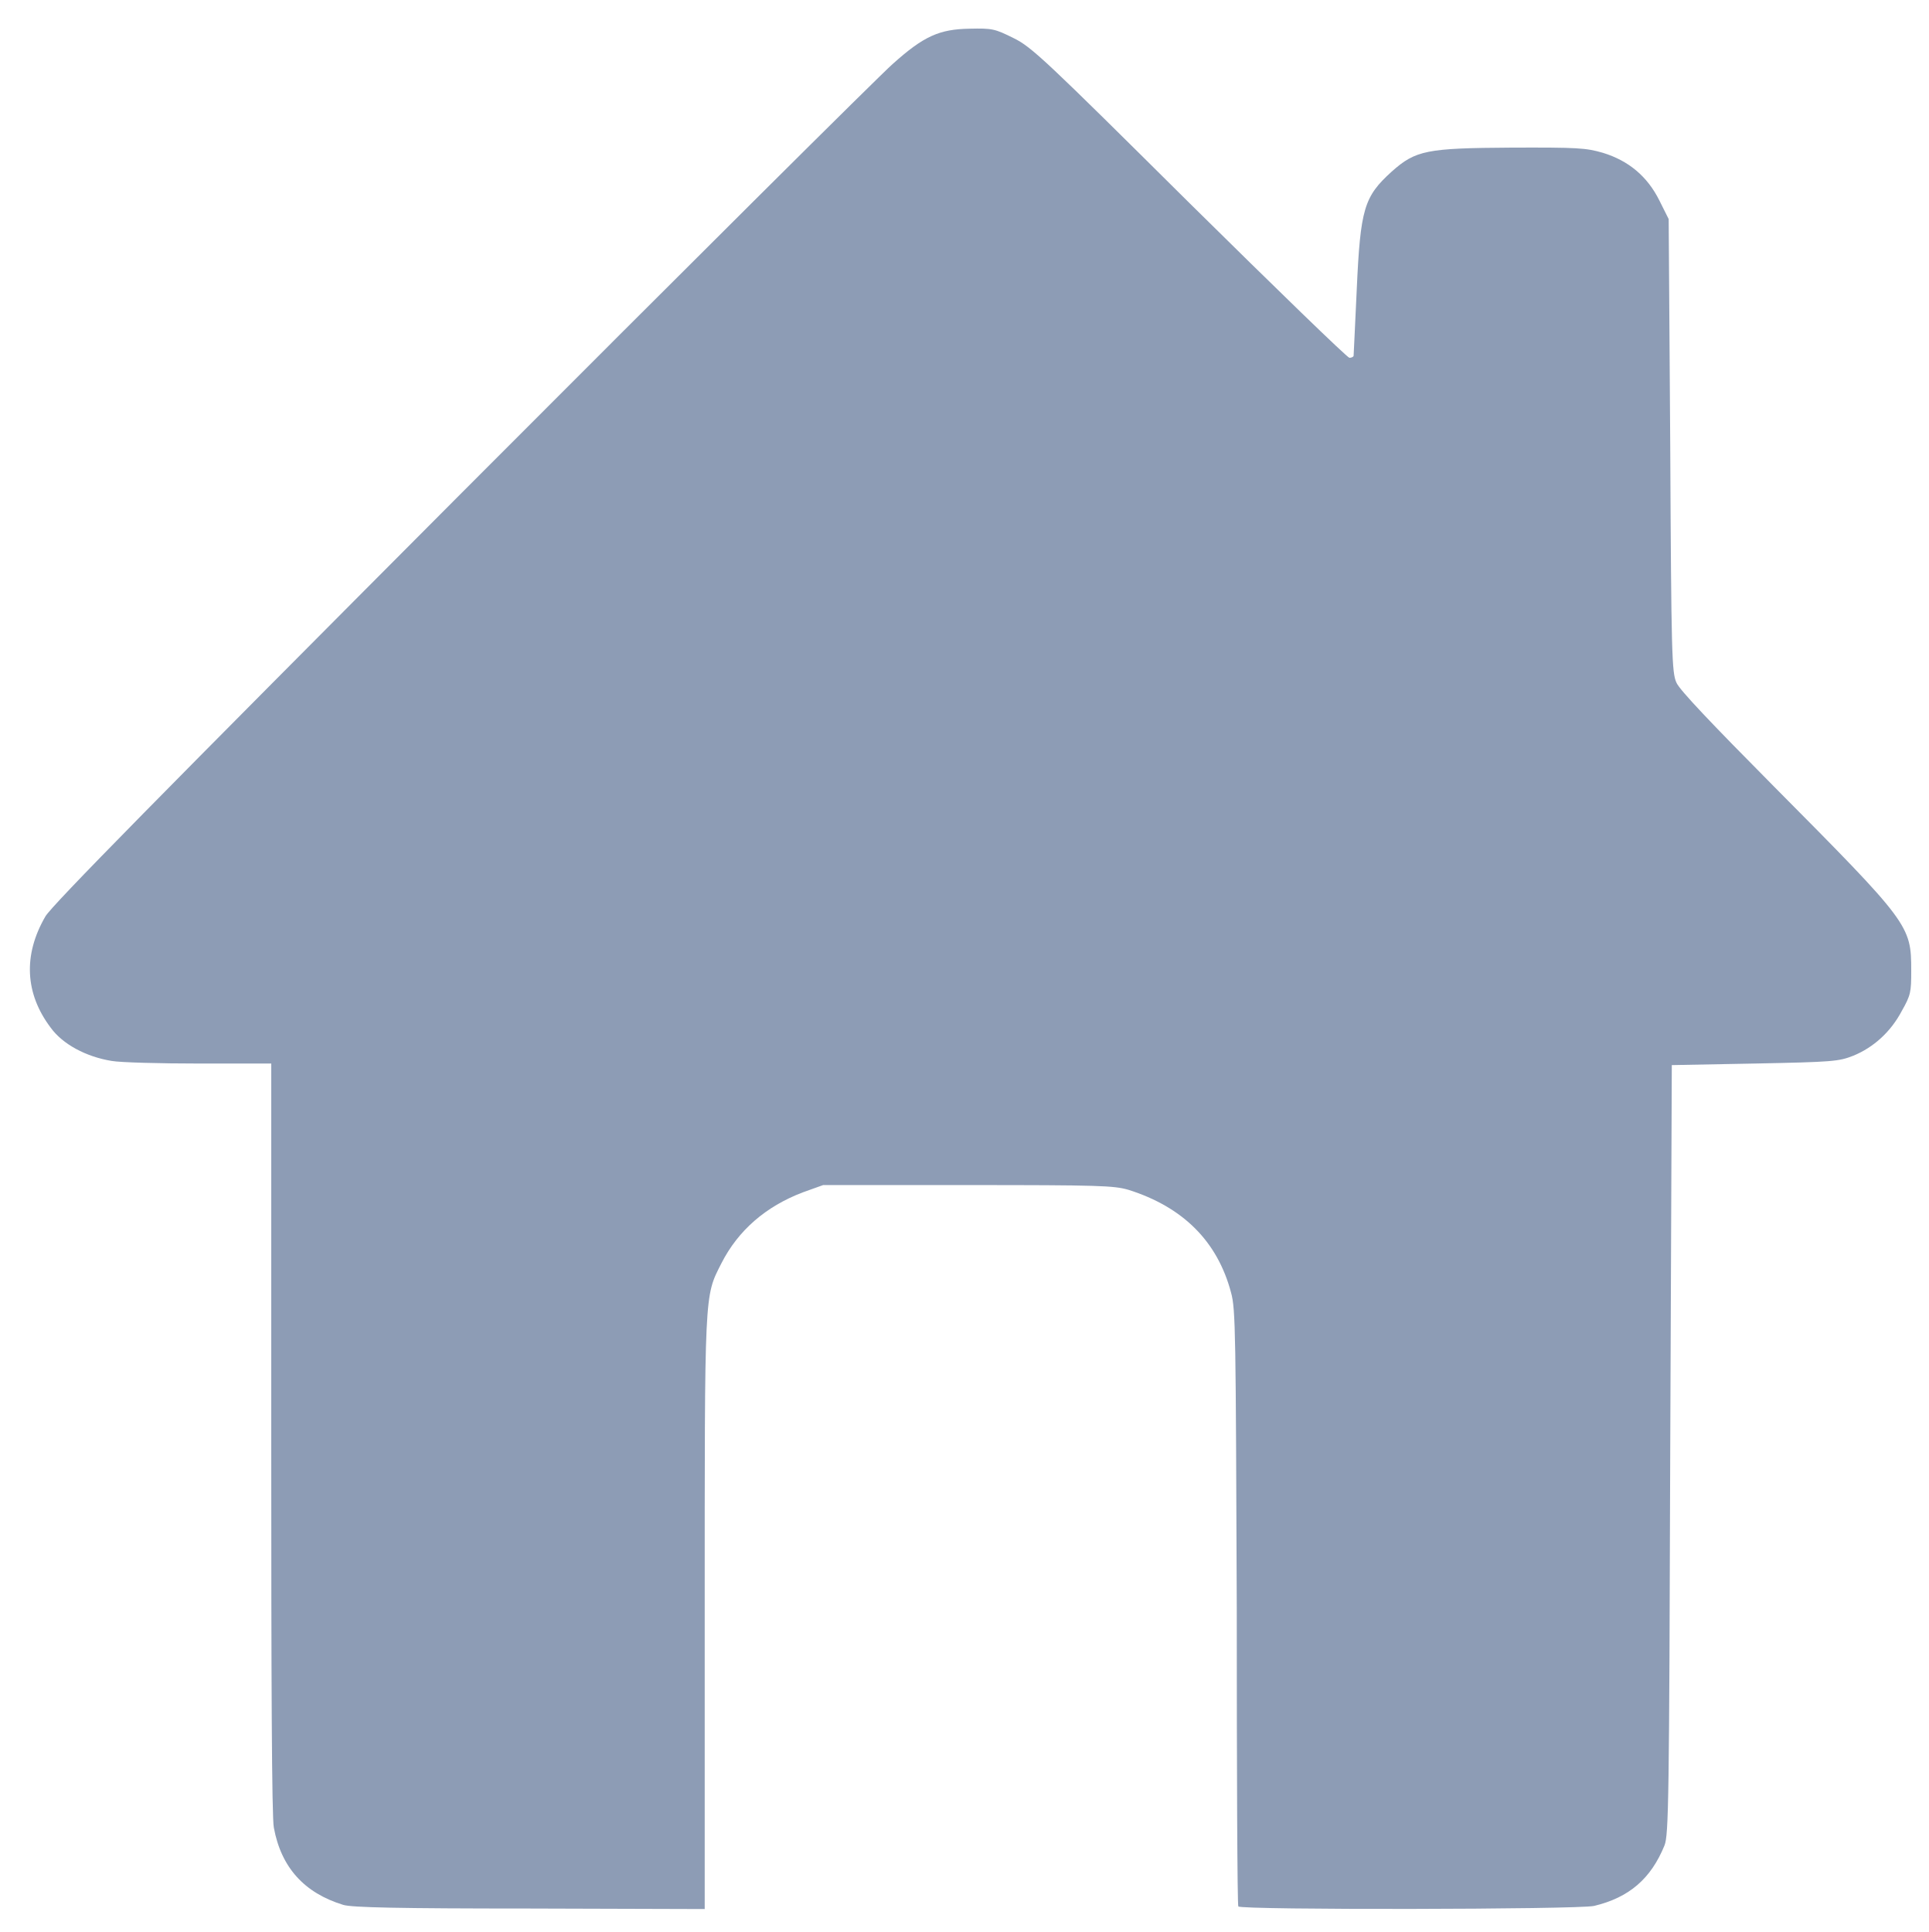
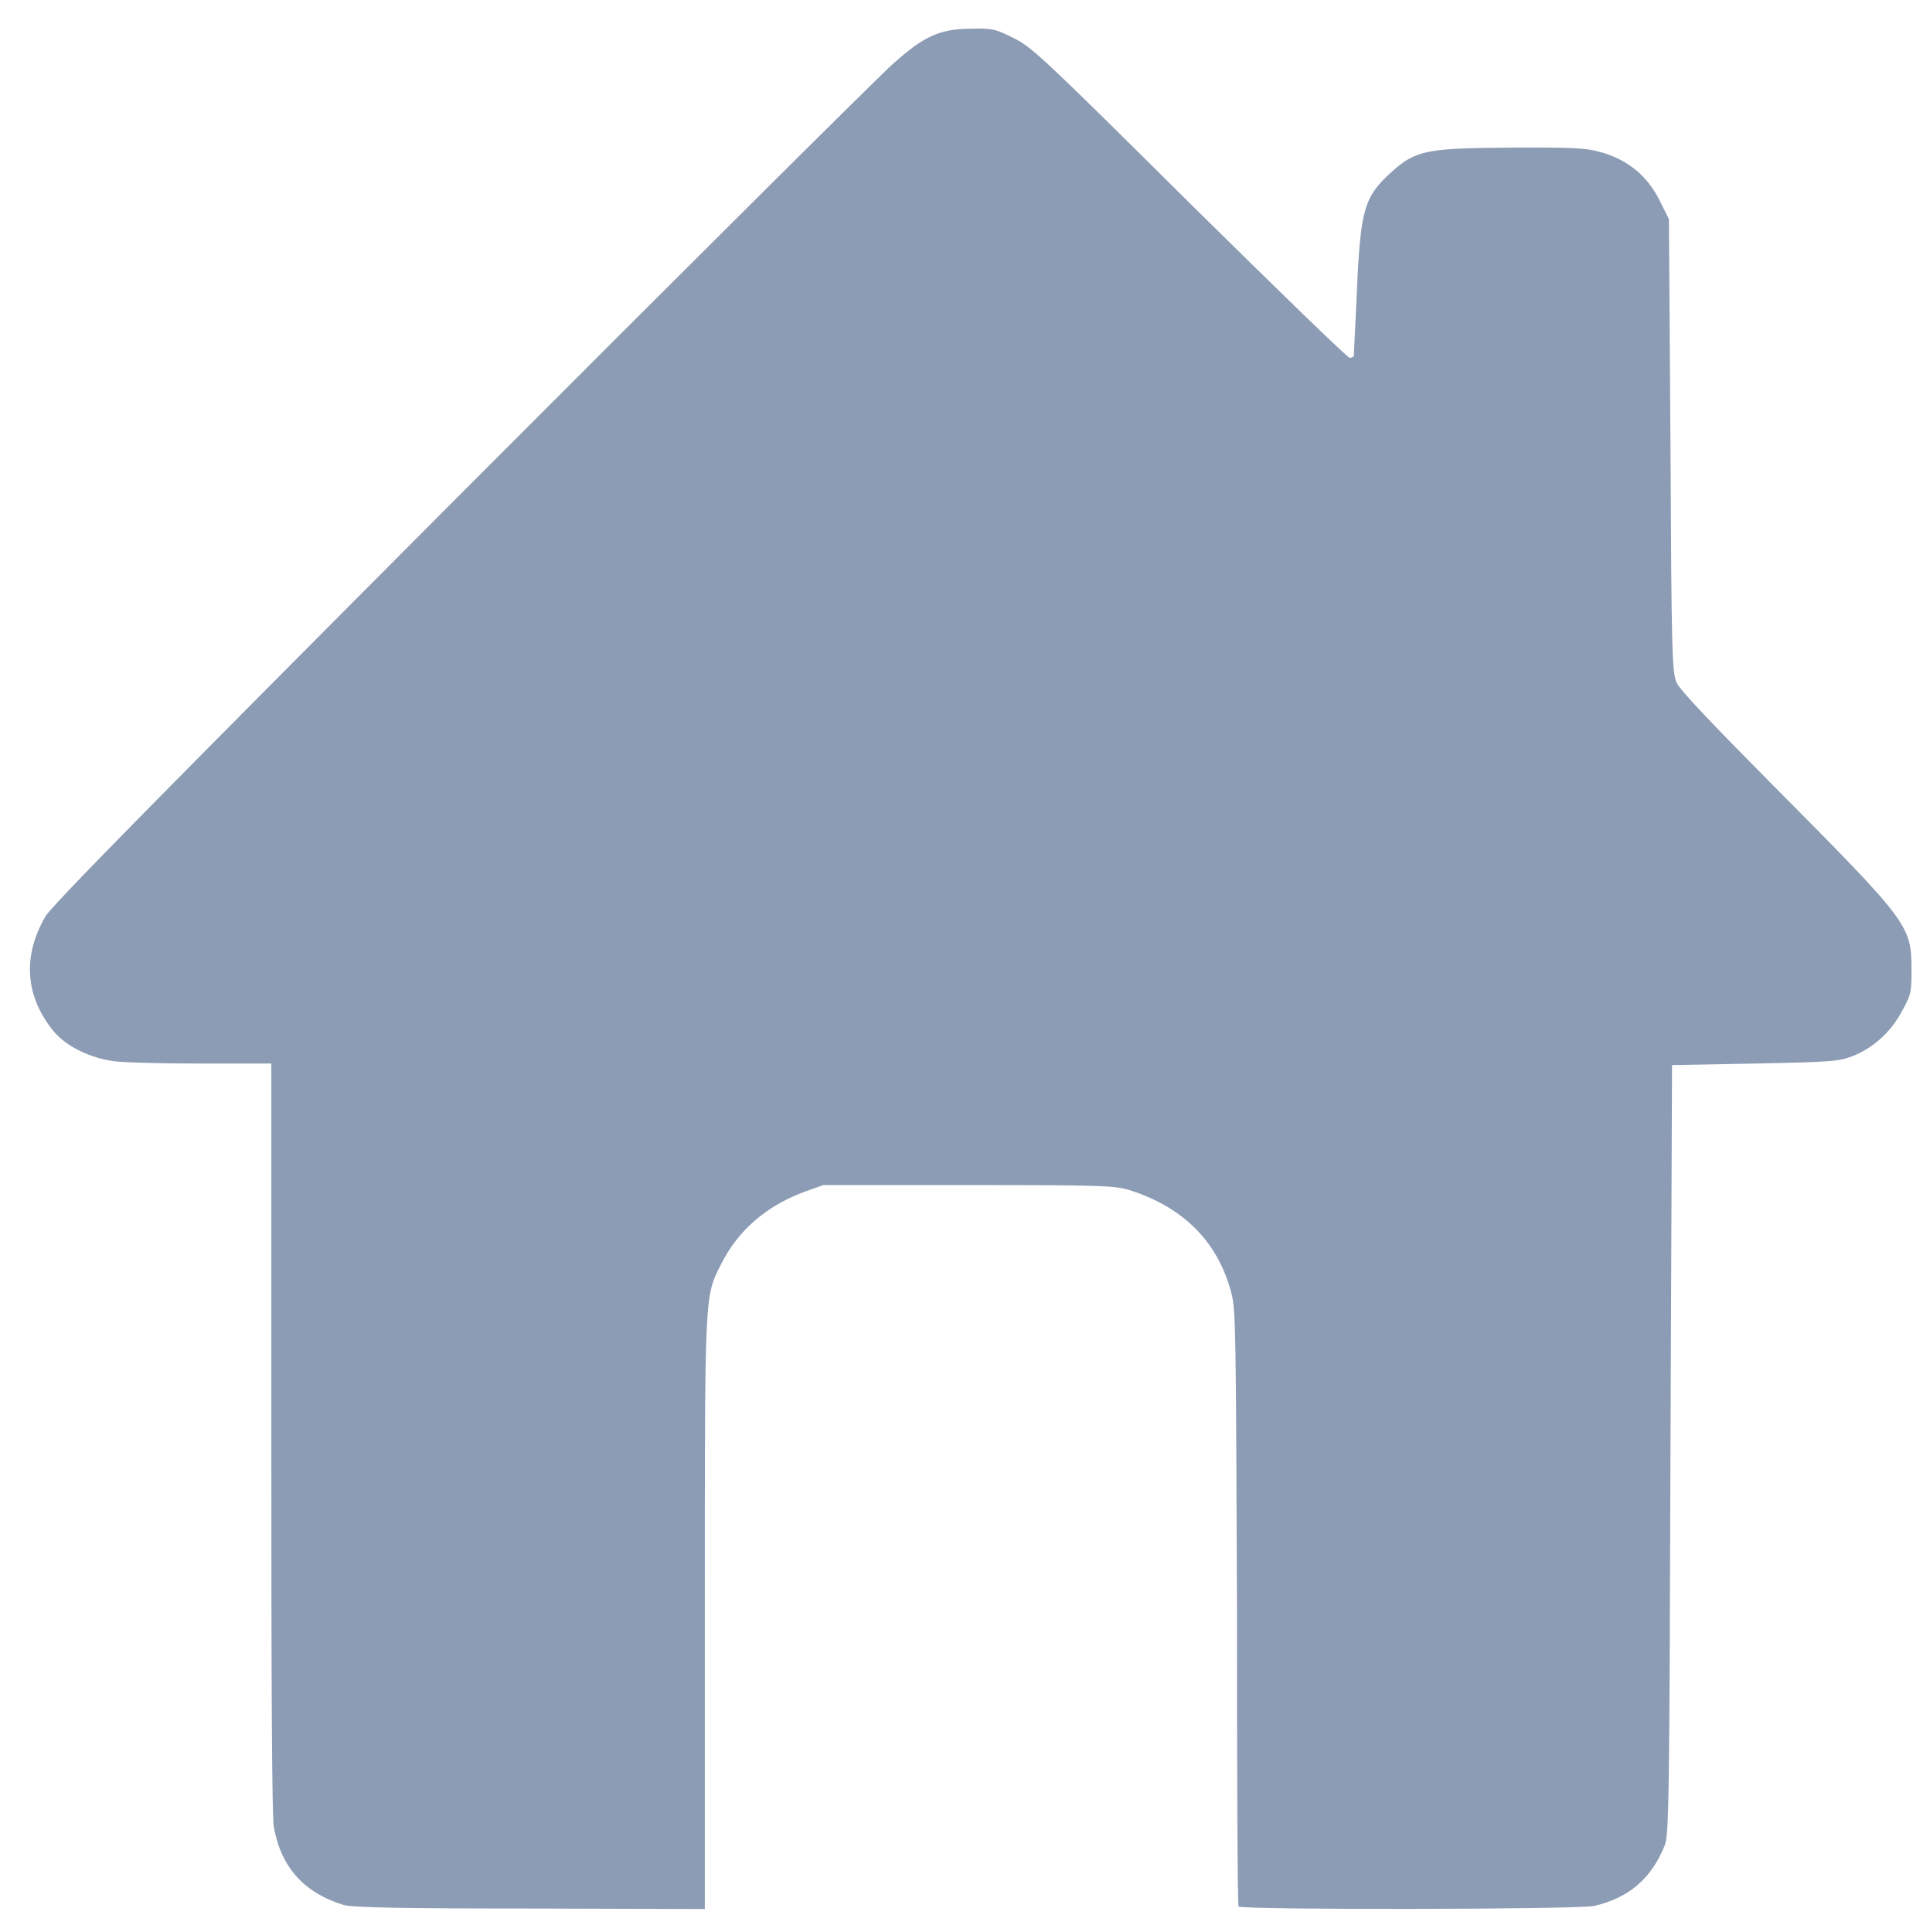
- <svg xmlns="http://www.w3.org/2000/svg" width="3.698mm" height="3.704mm" viewBox="0 0 3.698 3.704" version="1.1" id="svg11973">
-   <defs id="defs11970" />
+ <svg xmlns="http://www.w3.org/2000/svg" id="svg11973" width="13.977" height="13.999" version="1.1" viewBox="0 0 3.698 3.704">
  <g id="layer1">
-     <path style="fill:#8d9cb5;fill-opacity:1;stroke-width:1" d="m 2.072,-0.742 -0.31,-0.306 -0.084,0.077 c -0.105,0.096 -0.206,0.103 -0.304,0.021 -0.037,-0.031 -0.072,-0.056 -0.078,-0.056 -0.006,0 -0.043,0.05 -0.083,0.112 -0.088,0.137 -0.135,0.142 -0.251,0.029 l -0.085,-0.083 -0.197,0.196 -0.197,0.196 -0.054,-0.057 -0.054,-0.057 0.195,-0.196 0.195,-0.196 -0.068,-0.065 -0.068,-0.065 -0.14,0.137 -0.14,0.137 -0.049,-0.061 -0.049,-0.061 0.132,-0.131 0.132,-0.131 -0.089,-0.096 c -0.12,-0.13 -0.119,-0.135 0.053,-0.252 l 0.108,-0.074 -0.045,-0.048 c -0.108,-0.115 -0.106,-0.227 0.005,-0.345 l 0.069,-0.073 -0.309,-0.31 -0.309,-0.31 0.128,-0.114 c 0.146,-0.13 0.428,-0.279 0.626,-0.331 0.074,-0.019 0.291,-0.043 0.482,-0.052 0.323,-0.016 0.358,-0.022 0.493,-0.085 0.079,-0.038 0.214,-0.13 0.299,-0.206 0.381,-0.339 0.761,-0.501 1.254,-0.533 0.235,-0.015 0.308,-0.004 0.372,0.06 0.038,0.039 0.044,0.075 0.044,0.285 -3.4e-4,0.505 -0.168,0.925 -0.53,1.334 -0.232,0.261 -0.298,0.454 -0.298,0.876 -1.7e-4,0.124 -0.016,0.291 -0.034,0.371 -0.049,0.209 -0.195,0.489 -0.334,0.641 l -0.12,0.131 z m 0.381,-0.024 c 0.088,-0.116 0.189,-0.349 0.225,-0.52 0.018,-0.087 0.036,-0.287 0.041,-0.444 l 0.008,-0.286 -0.421,0.42 -0.421,0.42 0.24,0.241 c 0.132,0.133 0.247,0.241 0.256,0.241 0.009,0 0.041,-0.033 0.071,-0.073 z m -1.32,-0.31 0.041,-0.07 -0.229,-0.23 -0.229,-0.23 -0.077,0.046 -0.077,0.046 0.253,0.254 c 0.139,0.14 0.259,0.254 0.266,0.254 0.007,0 0.031,-0.031 0.053,-0.07 z m 1.214,-0.787 c 0.444,-0.446 0.84,-0.86 0.88,-0.92 0.096,-0.143 0.212,-0.397 0.257,-0.564 0.02,-0.074 0.042,-0.241 0.05,-0.372 l 0.014,-0.238 -0.076,-0.012 c -0.117,-0.018 -0.442,0.021 -0.614,0.075 -0.174,0.054 -0.374,0.149 -0.525,0.251 -0.114,0.076 -1.702,1.647 -1.702,1.683 0,0.023 0.873,0.908 0.896,0.908 0.007,0 0.375,-0.365 0.82,-0.812 z m 0.049,-0.801 c -0.1,-0.053 -0.162,-0.136 -0.196,-0.262 -0.078,-0.29 0.217,-0.571 0.5,-0.477 0.1,0.033 0.205,0.119 0.249,0.204 0.05,0.097 0.041,0.284 -0.018,0.389 -0.098,0.173 -0.354,0.243 -0.535,0.147 z m 0.368,-0.2 c 0.114,-0.126 0.071,-0.307 -0.089,-0.373 -0.152,-0.064 -0.32,0.05 -0.32,0.216 0,0.221 0.261,0.321 0.409,0.157 z m -1.597,0.125 0.412,-0.412 -0.322,0.011 c -0.451,0.015 -0.675,0.078 -0.913,0.253 l -0.098,0.072 0.243,0.244 c 0.134,0.134 0.249,0.244 0.255,0.244 0.006,0 0.197,-0.185 0.424,-0.412 z m -1.111,2.002 -0.05,-0.061 0.056,-0.052 0.056,-0.052 0.056,0.056 0.056,0.056 -0.062,0.058 -0.062,0.058 z" id="path5263" />
-     <path style="fill:#8d9cb5;fill-opacity:1;stroke-width:1" d="M 6.106,3.57 C 5.882,3.449 5.882,3.449 5.882,3.331 5.881,3.214 5.877,3.21 5.643,3.054 L 5.404,2.896 5.228,2.993 c -0.097,0.053 -0.189,0.097 -0.205,0.097 -0.016,0 -0.129,-0.054 -0.251,-0.12 l -0.223,-0.12 0.008,-0.243 0.008,-0.243 0.203,-0.118 0.203,-0.118 V 1.843 1.558 L 4.761,1.443 4.552,1.328 4.551,1.091 c -6.23e-4,-0.267 -0.019,-0.243 0.335,-0.427 l 0.147,-0.077 0.228,0.131 c 0.143,0.082 0.234,0.153 0.243,0.191 0.014,0.058 0.023,0.055 0.196,-0.053 L 5.882,0.742 V 0.514 0.287 l 0.231,-0.132 0.231,-0.132 0.231,0.132 0.231,0.132 v 0.228 0.228 l 0.181,0.114 c 0.163,0.103 0.182,0.108 0.19,0.058 0.009,-0.056 0.429,-0.318 0.503,-0.314 0.021,0.001 0.129,0.056 0.24,0.123 l 0.203,0.121 0.008,0.242 0.008,0.242 -0.211,0.115 -0.211,0.115 v 0.285 0.285 l 0.203,0.118 0.203,0.118 0.008,0.243 0.008,0.243 -0.223,0.12 c -0.123,0.066 -0.237,0.12 -0.254,0.12 -0.017,-2.169e-4 -0.109,-0.044 -0.203,-0.097 L 7.289,2.896 7.048,3.055 c -0.237,0.156 -0.241,0.161 -0.241,0.276 -2.8e-5,0.117 -4.37e-4,0.118 -0.228,0.239 -0.125,0.067 -0.233,0.122 -0.239,0.121 -0.006,-4.329e-4 -0.112,-0.055 -0.235,-0.122 z m 0.181,-0.171 c -2.9e-5,-0.15 -1.97e-4,-0.151 -0.142,-0.229 -0.078,-0.043 -0.15,-0.079 -0.161,-0.079 -0.01,0 -0.015,0.068 -0.01,0.15 0.009,0.148 0.011,0.152 0.153,0.229 0.08,0.043 0.148,0.078 0.152,0.079 0.004,3.25e-4 0.007,-0.067 0.007,-0.15 z M 6.715,3.241 c 0.005,-0.083 2.19e-4,-0.15 -0.01,-0.15 -0.01,0 -0.083,0.035 -0.161,0.079 l -0.142,0.079 -2.9e-5,0.152 -2.9e-5,0.152 0.152,-0.081 c 0.151,-0.08 0.152,-0.082 0.161,-0.231 z M 6.524,3.073 6.673,2.998 6.56,2.929 C 6.379,2.82 6.333,2.818 6.171,2.911 l -0.146,0.084 0.138,0.076 c 0.171,0.094 0.179,0.094 0.361,0.003 z m -0.643,-0.063 c 0,-0.035 0.068,-0.09 0.202,-0.165 l 0.202,-0.113 7e-5,-0.205 6.9e-5,-0.205 -0.179,-0.1 -0.179,-0.1 -0.212,0.146 -0.212,0.146 3.83e-4,0.216 3.83e-4,0.216 0.166,0.107 c 0.19,0.122 0.209,0.128 0.209,0.056 z m 1.133,-0.055 0.168,-0.107 2.19e-4,-0.217 2.18e-4,-0.217 -0.211,-0.146 -0.211,-0.146 -0.18,0.1 -0.18,0.1 6.9e-5,0.205 6.9e-5,0.205 0.202,0.113 c 0.134,0.075 0.202,0.13 0.202,0.165 0,0.071 0.015,0.067 0.207,-0.055 z M 4.985,2.807 c 0,-0.14 -1.31e-4,-0.141 -0.159,-0.229 -0.087,-0.049 -0.166,-0.089 -0.175,-0.089 -0.009,0 -0.012,0.067 -0.008,0.149 0.008,0.142 0.014,0.152 0.139,0.227 0.185,0.111 0.203,0.106 0.203,-0.058 z m 0.264,0.064 0.141,-0.076 v -0.156 -0.156 l -0.152,0.085 c -0.15,0.084 -0.152,0.087 -0.161,0.232 -0.005,0.081 -6.1e-5,0.147 0.011,0.147 0.011,0 0.083,-0.034 0.161,-0.076 z m 2.363,-0.071 c -0.009,-0.145 -0.011,-0.149 -0.161,-0.232 L 7.299,2.483 V 2.639 2.794 l 0.137,0.076 c 0.076,0.042 0.148,0.076 0.161,0.076 0.013,4.33e-4 0.019,-0.066 0.014,-0.147 z m 0.295,0.064 c 0.125,-0.075 0.131,-0.084 0.139,-0.23 0.005,-0.083 -0.002,-0.147 -0.014,-0.141 -0.013,0.006 -0.092,0.046 -0.175,0.089 l -0.152,0.079 v 0.143 c 0,0.167 0.017,0.172 0.203,0.06 z M 5.157,2.504 c 0.078,-0.039 0.148,-0.082 0.157,-0.095 0.008,-0.013 -0.054,-0.061 -0.137,-0.105 l -0.152,-0.082 -0.15,0.081 c -0.082,0.044 -0.15,0.088 -0.15,0.098 6.2e-5,0.013 0.216,0.143 0.283,0.171 0.004,0.002 0.072,-0.029 0.15,-0.068 z m 2.67,-0.014 c 0.076,-0.038 0.137,-0.078 0.137,-0.089 0,-0.011 -0.069,-0.055 -0.153,-0.099 l -0.153,-0.079 -0.155,0.087 -0.155,0.087 0.156,0.088 c 0.086,0.049 0.162,0.085 0.17,0.081 0.008,-0.004 0.076,-0.039 0.152,-0.077 z M 5.731,2.138 5.884,2.026 5.876,1.849 5.867,1.673 5.637,1.523 5.407,1.373 5.239,1.465 5.071,1.556 V 1.844 2.132 l 0.181,0.104 c 0.205,0.118 0.173,0.124 0.479,-0.099 z m 1.792,0.048 0.094,-0.053 V 1.844 1.556 l -0.168,-0.092 -0.168,-0.092 -0.238,0.158 -0.238,0.158 0.009,0.176 0.009,0.176 0.215,0.151 0.215,0.151 0.088,-0.052 c 0.049,-0.029 0.131,-0.076 0.182,-0.105 z m -1.237,-0.134 c -2.9e-5,-0.15 -1.97e-4,-0.151 -0.142,-0.229 -0.078,-0.043 -0.15,-0.079 -0.161,-0.079 -0.01,0 -0.015,0.068 -0.01,0.15 0.009,0.148 0.011,0.152 0.153,0.229 0.08,0.043 0.148,0.078 0.152,0.079 0.004,3.249e-4 0.007,-0.067 0.007,-0.15 z m 0.428,-0.158 c 0.005,-0.083 2.19e-4,-0.15 -0.01,-0.15 -0.01,0 -0.083,0.035 -0.161,0.079 l -0.142,0.079 -2.9e-5,0.152 -3e-5,0.152 0.152,-0.081 c 0.151,-0.08 0.152,-0.082 0.161,-0.231 z m -0.193,-0.17 0.142,-0.077 -0.138,-0.081 c -0.171,-0.1 -0.192,-0.1 -0.363,-1.08e-4 l -0.138,0.08 0.138,0.076 c 0.172,0.095 0.185,0.095 0.359,8.669e-4 z m -0.404,-0.246 0.171,-0.093 -0.008,-0.201 -0.008,-0.201 -0.162,-0.084 -0.162,-0.084 -0.222,0.137 C 5.508,1.088 5.505,1.092 5.506,1.209 c 3.06e-4,0.116 0.006,0.122 0.195,0.24 0.107,0.066 0.206,0.121 0.22,0.122 0.014,5.41e-4 0.102,-0.041 0.196,-0.092 z m 0.866,-0.029 c 0.195,-0.119 0.199,-0.125 0.2,-0.241 2.19e-4,-0.117 -0.003,-0.121 -0.221,-0.256 l -0.222,-0.137 -0.162,0.084 -0.162,0.084 -0.008,0.201 -0.008,0.201 0.167,0.092 c 0.092,0.051 0.178,0.093 0.192,0.093 0.014,3.25e-4 0.114,-0.054 0.224,-0.121 z M 4.985,1.288 c 0,-0.14 -1.31e-4,-0.141 -0.159,-0.229 -0.087,-0.049 -0.166,-0.089 -0.175,-0.089 -0.009,0 -0.012,0.068 -0.008,0.15 0.009,0.148 0.011,0.152 0.153,0.229 0.08,0.043 0.154,0.078 0.166,0.079 0.012,3.25e-4 0.022,-0.063 0.022,-0.14 z m 0.263,0.062 0.142,-0.079 2.9e-5,-0.152 2.9e-5,-0.152 -0.152,0.081 c -0.151,0.08 -0.152,0.082 -0.161,0.231 -0.005,0.083 -2.18e-4,0.15 0.01,0.15 0.01,0 0.083,-0.035 0.161,-0.079 z m 2.364,-0.072 c -0.009,-0.15 -0.01,-0.151 -0.161,-0.231 l -0.152,-0.081 1.1e-4,0.152 c 1.09e-4,0.152 7.65e-4,0.153 0.137,0.23 0.076,0.043 0.148,0.078 0.161,0.079 0.013,4.339e-4 0.019,-0.067 0.014,-0.15 z m 0.281,0.071 c 0.143,-0.077 0.145,-0.08 0.153,-0.229 0.005,-0.083 0.001,-0.15 -0.008,-0.15 -0.009,0 -0.088,0.04 -0.175,0.089 -0.159,0.089 -0.159,0.089 -0.159,0.229 0,0.077 0.01,0.14 0.022,0.14 0.012,-3.25e-4 0.087,-0.036 0.166,-0.079 z M 5.31,0.886 c 0.012,-0.01 -0.049,-0.057 -0.135,-0.103 l -0.156,-0.084 -0.139,0.076 c -0.077,0.042 -0.143,0.087 -0.147,0.1 -0.004,0.013 0.06,0.058 0.144,0.1 l 0.152,0.075 0.13,-0.073 c 0.072,-0.04 0.14,-0.081 0.152,-0.092 z m 2.655,-0.006 c 0,-0.025 -0.256,-0.169 -0.3,-0.168 -0.018,2.7047e-4 -0.096,0.037 -0.173,0.082 l -0.14,0.082 0.152,0.087 0.152,0.087 0.154,-0.075 c 0.085,-0.041 0.154,-0.084 0.154,-0.095 z M 6.286,0.726 V 0.569 l -0.144,-0.072 c -0.079,-0.04 -0.151,-0.072 -0.159,-0.072 -0.009,0 -0.015,0.063 -0.015,0.141 0,0.139 0.001,0.141 0.152,0.228 0.084,0.048 0.155,0.088 0.159,0.089 0.004,8.8771e-4 0.007,-0.069 0.007,-0.156 z m 0.428,-0.157 c 0.005,-0.079 0.001,-0.144 -0.008,-0.144 -0.009,0 -0.082,0.032 -0.161,0.072 l -0.144,0.072 v 0.158 0.158 l 0.152,-0.086 c 0.149,-0.084 0.152,-0.089 0.161,-0.23 z m -0.194,-0.169 0.145,-0.082 -0.161,-0.09 -0.161,-0.09 -0.162,0.09 -0.162,0.09 0.14,0.079 c 0.077,0.043 0.157,0.08 0.177,0.082 0.02,0.002 0.103,-0.034 0.183,-0.079 z" id="path1620" />
-     <path style="fill:#8d9cb5;fill-opacity:1;stroke-width:1" d="M -3.949,3.314 C -4.109,3.292 -4.239,3.178 -4.288,3.017 -4.302,2.97 -4.303,2.915 -4.303,1.958 V 0.948 l 0.019,-0.055 c 0.039,-0.113 0.113,-0.199 0.215,-0.247 0.052,-0.025 0.328,-0.1 1.776,-0.484 0.082,-0.022 0.232,-0.062 0.334,-0.09 0.135,-0.037 0.199,-0.05 0.238,-0.05 0.106,-3.2264e-4 0.195,0.056 0.243,0.155 l 0.026,0.054 0.003,0.169 0.003,0.169 H -1.585 -1.722 V 0.432 0.295 l -0.066,0.019 c -0.037,0.01 -0.365,0.098 -0.731,0.195 -0.365,0.097 -0.681,0.181 -0.701,0.187 -0.031,0.009 0.103,0.011 0.894,0.012 0.797,6.191e-4 0.937,0.003 0.976,0.013 0.162,0.043 0.284,0.185 0.304,0.354 0.005,0.044 0.008,0.398 0.005,0.985 -0.003,0.862 -0.003,0.919 -0.017,0.961 -0.044,0.135 -0.145,0.237 -0.279,0.282 -0.042,0.014 -0.104,0.015 -1.304,0.016 -0.693,6.19e-4 -1.282,-0.002 -1.309,-0.005 z m 2.536,-0.278 c 0.041,-0.012 0.081,-0.052 0.092,-0.095 0.006,-0.024 0.009,-0.299 0.007,-0.949 l -0.003,-0.915 -0.021,-0.033 c -0.043,-0.065 0.075,-0.06 -1.345,-0.058 l -1.267,0.003 -0.026,0.019 c -0.058,0.042 -0.054,-0.032 -0.056,0.985 -0.002,0.629 6.209e-4,0.925 0.006,0.947 0.005,0.018 0.018,0.043 0.03,0.057 0.045,0.05 -0.029,0.047 1.318,0.048 0.87,2.18e-4 1.241,-0.003 1.264,-0.009 z M -1.831,2.216 c -0.097,-0.025 -0.16,-0.105 -0.16,-0.204 -6.03e-5,-0.228 0.318,-0.281 0.393,-0.066 0.035,0.099 -0.017,0.217 -0.112,0.257 -0.034,0.014 -0.092,0.02 -0.121,0.013 z" id="path295329" />
-     <path style="fill:#8d9cb5;fill-opacity:1;stroke-width:1" d="M 0.658,3.652 C 0.583,3.629 0.539,3.58 0.525,3.504 0.521,3.486 0.52,3.217 0.52,2.758 V 2.039 L 0.382,2.039 C 0.307,2.039 0.231,2.037 0.214,2.034 0.165,2.026 0.12,2.002 0.097,1.97 0.048,1.905 0.044,1.831 0.087,1.757 0.099,1.736 0.31,1.522 0.885,0.945 1.315,0.514 1.687,0.144 1.711,0.123 1.771,0.069 1.801,0.056 1.859,0.055 c 0.043,-9.3806e-4 0.048,6.035e-5 0.084,0.018 0.035,0.017 0.062,0.043 0.337,0.316 0.165,0.163 0.303,0.297 0.307,0.297 0.004,0 0.008,-0.002 0.008,-0.004 0,-0.002 0.003,-0.059 0.006,-0.127 0.007,-0.155 0.014,-0.178 0.067,-0.226 0.046,-0.041 0.067,-0.045 0.229,-0.046 0.128,-4.3077e-4 0.143,4.7701e-4 0.176,0.01 0.049,0.015 0.085,0.045 0.108,0.091 l 0.018,0.036 0.003,0.434 c 0.002,0.402 0.003,0.436 0.012,0.455 0.006,0.014 0.069,0.08 0.184,0.196 0.263,0.265 0.266,0.269 0.266,0.356 9.15e-5,0.041 -0.001,0.047 -0.018,0.077 -0.021,0.04 -0.054,0.07 -0.093,0.086 -0.028,0.011 -0.039,0.012 -0.189,0.015 l -0.159,0.003 -0.003,0.737 c -0.002,0.672 -0.003,0.739 -0.011,0.759 -0.026,0.064 -0.068,0.1 -0.135,0.116 -0.03,0.007 -0.678,0.008 -0.682,0.001 -0.002,-0.003 -0.003,-0.261 -0.003,-0.574 C 2.369,2.556 2.369,2.51 2.36,2.478 2.334,2.38 2.268,2.314 2.163,2.281 2.135,2.273 2.107,2.272 1.855,2.272 H 1.578 L 1.539,2.286 C 1.468,2.313 1.415,2.359 1.383,2.422 1.35,2.487 1.351,2.471 1.351,3.094 L 1.351,3.66 1.015,3.659 C 0.763,3.659 0.674,3.657 0.658,3.652 Z" id="path5925" />
+     <path style="fill:#8d9cb5;fill-opacity:1;stroke-width:1" id="path5263" d="m 2.072,-0.742 -0.31,-0.306 -0.084,0.077 c -0.105,0.096 -0.206,0.103 -0.304,0.021 -0.037,-0.031 -0.072,-0.056 -0.078,-0.056 -0.006,0 -0.043,0.05 -0.083,0.112 -0.088,0.137 -0.135,0.142 -0.251,0.029 l -0.085,-0.083 -0.197,0.196 -0.197,0.196 -0.054,-0.057 -0.054,-0.057 0.195,-0.196 0.195,-0.196 -0.068,-0.065 -0.068,-0.065 -0.14,0.137 -0.14,0.137 -0.049,-0.061 -0.049,-0.061 0.132,-0.131 0.132,-0.131 -0.089,-0.096 c -0.12,-0.13 -0.119,-0.135 0.053,-0.252 l 0.108,-0.074 -0.045,-0.048 c -0.108,-0.115 -0.106,-0.227 0.005,-0.345 l 0.069,-0.073 -0.309,-0.31 -0.309,-0.31 0.128,-0.114 c 0.146,-0.13 0.428,-0.279 0.626,-0.331 0.074,-0.019 0.291,-0.043 0.482,-0.052 0.323,-0.016 0.358,-0.022 0.493,-0.085 0.079,-0.038 0.214,-0.13 0.299,-0.206 0.381,-0.339 0.761,-0.501 1.254,-0.533 0.235,-0.015 0.308,-0.004 0.372,0.06 0.038,0.039 0.044,0.075 0.044,0.285 -3.4e-4,0.505 -0.168,0.925 -0.53,1.334 -0.232,0.261 -0.298,0.454 -0.298,0.876 -1.7e-4,0.124 -0.016,0.291 -0.034,0.371 -0.049,0.209 -0.195,0.489 -0.334,0.641 l -0.12,0.131 z m 0.381,-0.024 c 0.088,-0.116 0.189,-0.349 0.225,-0.52 0.018,-0.087 0.036,-0.287 0.041,-0.444 l 0.008,-0.286 -0.421,0.42 -0.421,0.42 0.24,0.241 c 0.132,0.133 0.247,0.241 0.256,0.241 0.009,0 0.041,-0.033 0.071,-0.073 z m -1.32,-0.31 0.041,-0.07 -0.229,-0.23 -0.229,-0.23 -0.077,0.046 -0.077,0.046 0.253,0.254 c 0.139,0.14 0.259,0.254 0.266,0.254 0.007,0 0.031,-0.031 0.053,-0.07 z m 1.214,-0.787 c 0.444,-0.446 0.84,-0.86 0.88,-0.92 0.096,-0.143 0.212,-0.397 0.257,-0.564 0.02,-0.074 0.042,-0.241 0.05,-0.372 l 0.014,-0.238 -0.076,-0.012 c -0.117,-0.018 -0.442,0.021 -0.614,0.075 -0.174,0.054 -0.374,0.149 -0.525,0.251 -0.114,0.076 -1.702,1.647 -1.702,1.683 0,0.023 0.873,0.908 0.896,0.908 0.007,0 0.375,-0.365 0.82,-0.812 z m 0.049,-0.801 c -0.1,-0.053 -0.162,-0.136 -0.196,-0.262 -0.078,-0.29 0.217,-0.571 0.5,-0.477 0.1,0.033 0.205,0.119 0.249,0.204 0.05,0.097 0.041,0.284 -0.018,0.389 -0.098,0.173 -0.354,0.243 -0.535,0.147 z m 0.368,-0.2 c 0.114,-0.126 0.071,-0.307 -0.089,-0.373 -0.152,-0.064 -0.32,0.05 -0.32,0.216 0,0.221 0.261,0.321 0.409,0.157 z m -1.597,0.125 0.412,-0.412 -0.322,0.011 c -0.451,0.015 -0.675,0.078 -0.913,0.253 l -0.098,0.072 0.243,0.244 c 0.134,0.134 0.249,0.244 0.255,0.244 0.006,0 0.197,-0.185 0.424,-0.412 z m -1.111,2.002 -0.05,-0.061 0.056,-0.052 0.056,-0.052 0.056,0.056 0.056,0.056 -0.062,0.058 -0.062,0.058 z" />
+     <path style="fill:#8d9cb5;fill-opacity:1;stroke-width:1" id="path1620" d="M 6.106,3.57 C 5.882,3.449 5.882,3.449 5.882,3.331 5.881,3.214 5.877,3.21 5.643,3.054 L 5.404,2.896 5.228,2.993 c -0.097,0.053 -0.189,0.097 -0.205,0.097 -0.016,0 -0.129,-0.054 -0.251,-0.12 l -0.223,-0.12 0.008,-0.243 0.008,-0.243 0.203,-0.118 0.203,-0.118 V 1.843 1.558 L 4.761,1.443 4.552,1.328 4.551,1.091 c -6.23e-4,-0.267 -0.019,-0.243 0.335,-0.427 l 0.147,-0.077 0.228,0.131 c 0.143,0.082 0.234,0.153 0.243,0.191 0.014,0.058 0.023,0.055 0.196,-0.053 L 5.882,0.742 V 0.514 0.287 l 0.231,-0.132 0.231,-0.132 0.231,0.132 0.231,0.132 v 0.228 0.228 l 0.181,0.114 c 0.163,0.103 0.182,0.108 0.19,0.058 0.009,-0.056 0.429,-0.318 0.503,-0.314 0.021,0.001 0.129,0.056 0.24,0.123 l 0.203,0.121 0.008,0.242 0.008,0.242 -0.211,0.115 -0.211,0.115 v 0.285 0.285 l 0.203,0.118 0.203,0.118 0.008,0.243 0.008,0.243 -0.223,0.12 c -0.123,0.066 -0.237,0.12 -0.254,0.12 -0.017,-2.169e-4 -0.109,-0.044 -0.203,-0.097 L 7.289,2.896 7.048,3.055 c -0.237,0.156 -0.241,0.161 -0.241,0.276 -2.8e-5,0.117 -4.37e-4,0.118 -0.228,0.239 -0.125,0.067 -0.233,0.122 -0.239,0.121 -0.006,-4.329e-4 -0.112,-0.055 -0.235,-0.122 z m 0.181,-0.171 c -2.9e-5,-0.15 -1.97e-4,-0.151 -0.142,-0.229 -0.078,-0.043 -0.15,-0.079 -0.161,-0.079 -0.01,0 -0.015,0.068 -0.01,0.15 0.009,0.148 0.011,0.152 0.153,0.229 0.08,0.043 0.148,0.078 0.152,0.079 0.004,3.25e-4 0.007,-0.067 0.007,-0.15 z M 6.715,3.241 c 0.005,-0.083 2.19e-4,-0.15 -0.01,-0.15 -0.01,0 -0.083,0.035 -0.161,0.079 l -0.142,0.079 -2.9e-5,0.152 -2.9e-5,0.152 0.152,-0.081 c 0.151,-0.08 0.152,-0.082 0.161,-0.231 z M 6.524,3.073 6.673,2.998 6.56,2.929 C 6.379,2.82 6.333,2.818 6.171,2.911 l -0.146,0.084 0.138,0.076 c 0.171,0.094 0.179,0.094 0.361,0.003 z m -0.643,-0.063 c 0,-0.035 0.068,-0.09 0.202,-0.165 l 0.202,-0.113 7e-5,-0.205 6.9e-5,-0.205 -0.179,-0.1 -0.179,-0.1 -0.212,0.146 -0.212,0.146 3.83e-4,0.216 3.83e-4,0.216 0.166,0.107 c 0.19,0.122 0.209,0.128 0.209,0.056 z m 1.133,-0.055 0.168,-0.107 2.19e-4,-0.217 2.18e-4,-0.217 -0.211,-0.146 -0.211,-0.146 -0.18,0.1 -0.18,0.1 6.9e-5,0.205 6.9e-5,0.205 0.202,0.113 c 0.134,0.075 0.202,0.13 0.202,0.165 0,0.071 0.015,0.067 0.207,-0.055 z M 4.985,2.807 c 0,-0.14 -1.31e-4,-0.141 -0.159,-0.229 -0.087,-0.049 -0.166,-0.089 -0.175,-0.089 -0.009,0 -0.012,0.067 -0.008,0.149 0.008,0.142 0.014,0.152 0.139,0.227 0.185,0.111 0.203,0.106 0.203,-0.058 z m 0.264,0.064 0.141,-0.076 v -0.156 -0.156 l -0.152,0.085 c -0.15,0.084 -0.152,0.087 -0.161,0.232 -0.005,0.081 -6.1e-5,0.147 0.011,0.147 0.011,0 0.083,-0.034 0.161,-0.076 z m 2.363,-0.071 c -0.009,-0.145 -0.011,-0.149 -0.161,-0.232 L 7.299,2.483 V 2.639 2.794 l 0.137,0.076 c 0.076,0.042 0.148,0.076 0.161,0.076 0.013,4.33e-4 0.019,-0.066 0.014,-0.147 z m 0.295,0.064 c 0.125,-0.075 0.131,-0.084 0.139,-0.23 0.005,-0.083 -0.002,-0.147 -0.014,-0.141 -0.013,0.006 -0.092,0.046 -0.175,0.089 l -0.152,0.079 v 0.143 c 0,0.167 0.017,0.172 0.203,0.06 z M 5.157,2.504 c 0.078,-0.039 0.148,-0.082 0.157,-0.095 0.008,-0.013 -0.054,-0.061 -0.137,-0.105 l -0.152,-0.082 -0.15,0.081 c -0.082,0.044 -0.15,0.088 -0.15,0.098 6.2e-5,0.013 0.216,0.143 0.283,0.171 0.004,0.002 0.072,-0.029 0.15,-0.068 z m 2.67,-0.014 c 0.076,-0.038 0.137,-0.078 0.137,-0.089 0,-0.011 -0.069,-0.055 -0.153,-0.099 l -0.153,-0.079 -0.155,0.087 -0.155,0.087 0.156,0.088 c 0.086,0.049 0.162,0.085 0.17,0.081 0.008,-0.004 0.076,-0.039 0.152,-0.077 z M 5.731,2.138 5.884,2.026 5.876,1.849 5.867,1.673 5.637,1.523 5.407,1.373 5.239,1.465 5.071,1.556 V 1.844 2.132 l 0.181,0.104 c 0.205,0.118 0.173,0.124 0.479,-0.099 z m 1.792,0.048 0.094,-0.053 V 1.844 1.556 l -0.168,-0.092 -0.168,-0.092 -0.238,0.158 -0.238,0.158 0.009,0.176 0.009,0.176 0.215,0.151 0.215,0.151 0.088,-0.052 c 0.049,-0.029 0.131,-0.076 0.182,-0.105 z m -1.237,-0.134 c -2.9e-5,-0.15 -1.97e-4,-0.151 -0.142,-0.229 -0.078,-0.043 -0.15,-0.079 -0.161,-0.079 -0.01,0 -0.015,0.068 -0.01,0.15 0.009,0.148 0.011,0.152 0.153,0.229 0.08,0.043 0.148,0.078 0.152,0.079 0.004,3.249e-4 0.007,-0.067 0.007,-0.15 z m 0.428,-0.158 c 0.005,-0.083 2.19e-4,-0.15 -0.01,-0.15 -0.01,0 -0.083,0.035 -0.161,0.079 l -0.142,0.079 -2.9e-5,0.152 -3e-5,0.152 0.152,-0.081 c 0.151,-0.08 0.152,-0.082 0.161,-0.231 z m -0.193,-0.17 0.142,-0.077 -0.138,-0.081 c -0.171,-0.1 -0.192,-0.1 -0.363,-1.08e-4 l -0.138,0.08 0.138,0.076 c 0.172,0.095 0.185,0.095 0.359,8.669e-4 z m -0.404,-0.246 0.171,-0.093 -0.008,-0.201 -0.008,-0.201 -0.162,-0.084 -0.162,-0.084 -0.222,0.137 C 5.508,1.088 5.505,1.092 5.506,1.209 c 3.06e-4,0.116 0.006,0.122 0.195,0.24 0.107,0.066 0.206,0.121 0.22,0.122 0.014,5.41e-4 0.102,-0.041 0.196,-0.092 z m 0.866,-0.029 c 0.195,-0.119 0.199,-0.125 0.2,-0.241 2.19e-4,-0.117 -0.003,-0.121 -0.221,-0.256 l -0.222,-0.137 -0.162,0.084 -0.162,0.084 -0.008,0.201 -0.008,0.201 0.167,0.092 c 0.092,0.051 0.178,0.093 0.192,0.093 0.014,3.25e-4 0.114,-0.054 0.224,-0.121 z M 4.985,1.288 c 0,-0.14 -1.31e-4,-0.141 -0.159,-0.229 -0.087,-0.049 -0.166,-0.089 -0.175,-0.089 -0.009,0 -0.012,0.068 -0.008,0.15 0.009,0.148 0.011,0.152 0.153,0.229 0.08,0.043 0.154,0.078 0.166,0.079 0.012,3.25e-4 0.022,-0.063 0.022,-0.14 z m 0.263,0.062 0.142,-0.079 2.9e-5,-0.152 2.9e-5,-0.152 -0.152,0.081 c -0.151,0.08 -0.152,0.082 -0.161,0.231 -0.005,0.083 -2.18e-4,0.15 0.01,0.15 0.01,0 0.083,-0.035 0.161,-0.079 z m 2.364,-0.072 c -0.009,-0.15 -0.01,-0.151 -0.161,-0.231 l -0.152,-0.081 1.1e-4,0.152 c 1.09e-4,0.152 7.65e-4,0.153 0.137,0.23 0.076,0.043 0.148,0.078 0.161,0.079 0.013,4.339e-4 0.019,-0.067 0.014,-0.15 z m 0.281,0.071 c 0.143,-0.077 0.145,-0.08 0.153,-0.229 0.005,-0.083 0.001,-0.15 -0.008,-0.15 -0.009,0 -0.088,0.04 -0.175,0.089 -0.159,0.089 -0.159,0.089 -0.159,0.229 0,0.077 0.01,0.14 0.022,0.14 0.012,-3.25e-4 0.087,-0.036 0.166,-0.079 z M 5.31,0.886 c 0.012,-0.01 -0.049,-0.057 -0.135,-0.103 l -0.156,-0.084 -0.139,0.076 c -0.077,0.042 -0.143,0.087 -0.147,0.1 -0.004,0.013 0.06,0.058 0.144,0.1 l 0.152,0.075 0.13,-0.073 c 0.072,-0.04 0.14,-0.081 0.152,-0.092 z m 2.655,-0.006 c 0,-0.025 -0.256,-0.169 -0.3,-0.168 -0.018,2.7047e-4 -0.096,0.037 -0.173,0.082 l -0.14,0.082 0.152,0.087 0.152,0.087 0.154,-0.075 c 0.085,-0.041 0.154,-0.084 0.154,-0.095 z M 6.286,0.726 V 0.569 l -0.144,-0.072 c -0.079,-0.04 -0.151,-0.072 -0.159,-0.072 -0.009,0 -0.015,0.063 -0.015,0.141 0,0.139 0.001,0.141 0.152,0.228 0.084,0.048 0.155,0.088 0.159,0.089 0.004,8.8771e-4 0.007,-0.069 0.007,-0.156 z m 0.428,-0.157 c 0.005,-0.079 0.001,-0.144 -0.008,-0.144 -0.009,0 -0.082,0.032 -0.161,0.072 l -0.144,0.072 v 0.158 0.158 l 0.152,-0.086 c 0.149,-0.084 0.152,-0.089 0.161,-0.23 z m -0.194,-0.169 0.145,-0.082 -0.161,-0.09 -0.161,-0.09 -0.162,0.09 -0.162,0.09 0.14,0.079 c 0.077,0.043 0.157,0.08 0.177,0.082 0.02,0.002 0.103,-0.034 0.183,-0.079 z" />
+     <path style="fill:#8d9cb5;fill-opacity:1;stroke-width:1" id="path295329" d="M -3.949,3.314 C -4.109,3.292 -4.239,3.178 -4.288,3.017 -4.302,2.97 -4.303,2.915 -4.303,1.958 V 0.948 l 0.019,-0.055 c 0.039,-0.113 0.113,-0.199 0.215,-0.247 0.052,-0.025 0.328,-0.1 1.776,-0.484 0.082,-0.022 0.232,-0.062 0.334,-0.09 0.135,-0.037 0.199,-0.05 0.238,-0.05 0.106,-3.2264e-4 0.195,0.056 0.243,0.155 l 0.026,0.054 0.003,0.169 0.003,0.169 H -1.585 -1.722 V 0.432 0.295 l -0.066,0.019 c -0.037,0.01 -0.365,0.098 -0.731,0.195 -0.365,0.097 -0.681,0.181 -0.701,0.187 -0.031,0.009 0.103,0.011 0.894,0.012 0.797,6.191e-4 0.937,0.003 0.976,0.013 0.162,0.043 0.284,0.185 0.304,0.354 0.005,0.044 0.008,0.398 0.005,0.985 -0.003,0.862 -0.003,0.919 -0.017,0.961 -0.044,0.135 -0.145,0.237 -0.279,0.282 -0.042,0.014 -0.104,0.015 -1.304,0.016 -0.693,6.19e-4 -1.282,-0.002 -1.309,-0.005 z m 2.536,-0.278 c 0.041,-0.012 0.081,-0.052 0.092,-0.095 0.006,-0.024 0.009,-0.299 0.007,-0.949 l -0.003,-0.915 -0.021,-0.033 c -0.043,-0.065 0.075,-0.06 -1.345,-0.058 l -1.267,0.003 -0.026,0.019 c -0.058,0.042 -0.054,-0.032 -0.056,0.985 -0.002,0.629 6.209e-4,0.925 0.006,0.947 0.005,0.018 0.018,0.043 0.03,0.057 0.045,0.05 -0.029,0.047 1.318,0.048 0.87,2.18e-4 1.241,-0.003 1.264,-0.009 z M -1.831,2.216 c -0.097,-0.025 -0.16,-0.105 -0.16,-0.204 -6.03e-5,-0.228 0.318,-0.281 0.393,-0.066 0.035,0.099 -0.017,0.217 -0.112,0.257 -0.034,0.014 -0.092,0.02 -0.121,0.013 z" />
+     <path style="fill:#8d9cb5;fill-opacity:1;stroke-width:1" id="path5925" d="M 0.658,3.652 C 0.583,3.629 0.539,3.58 0.525,3.504 0.521,3.486 0.52,3.217 0.52,2.758 V 2.039 L 0.382,2.039 C 0.307,2.039 0.231,2.037 0.214,2.034 0.165,2.026 0.12,2.002 0.097,1.97 0.048,1.905 0.044,1.831 0.087,1.757 0.099,1.736 0.31,1.522 0.885,0.945 1.315,0.514 1.687,0.144 1.711,0.123 1.771,0.069 1.801,0.056 1.859,0.055 c 0.043,-9.3806e-4 0.048,6.035e-5 0.084,0.018 0.035,0.017 0.062,0.043 0.337,0.316 0.165,0.163 0.303,0.297 0.307,0.297 0.004,0 0.008,-0.002 0.008,-0.004 0,-0.002 0.003,-0.059 0.006,-0.127 0.007,-0.155 0.014,-0.178 0.067,-0.226 0.046,-0.041 0.067,-0.045 0.229,-0.046 0.128,-4.3077e-4 0.143,4.7701e-4 0.176,0.01 0.049,0.015 0.085,0.045 0.108,0.091 l 0.018,0.036 0.003,0.434 c 0.002,0.402 0.003,0.436 0.012,0.455 0.006,0.014 0.069,0.08 0.184,0.196 0.263,0.265 0.266,0.269 0.266,0.356 9.15e-5,0.041 -0.001,0.047 -0.018,0.077 -0.021,0.04 -0.054,0.07 -0.093,0.086 -0.028,0.011 -0.039,0.012 -0.189,0.015 l -0.159,0.003 -0.003,0.737 c -0.002,0.672 -0.003,0.739 -0.011,0.759 -0.026,0.064 -0.068,0.1 -0.135,0.116 -0.03,0.007 -0.678,0.008 -0.682,0.001 -0.002,-0.003 -0.003,-0.261 -0.003,-0.574 C 2.369,2.556 2.369,2.51 2.36,2.478 2.334,2.38 2.268,2.314 2.163,2.281 2.135,2.273 2.107,2.272 1.855,2.272 H 1.578 L 1.539,2.286 C 1.468,2.313 1.415,2.359 1.383,2.422 1.35,2.487 1.351,2.471 1.351,3.094 L 1.351,3.66 1.015,3.659 C 0.763,3.659 0.674,3.657 0.658,3.652 Z" />
  </g>
</svg>
